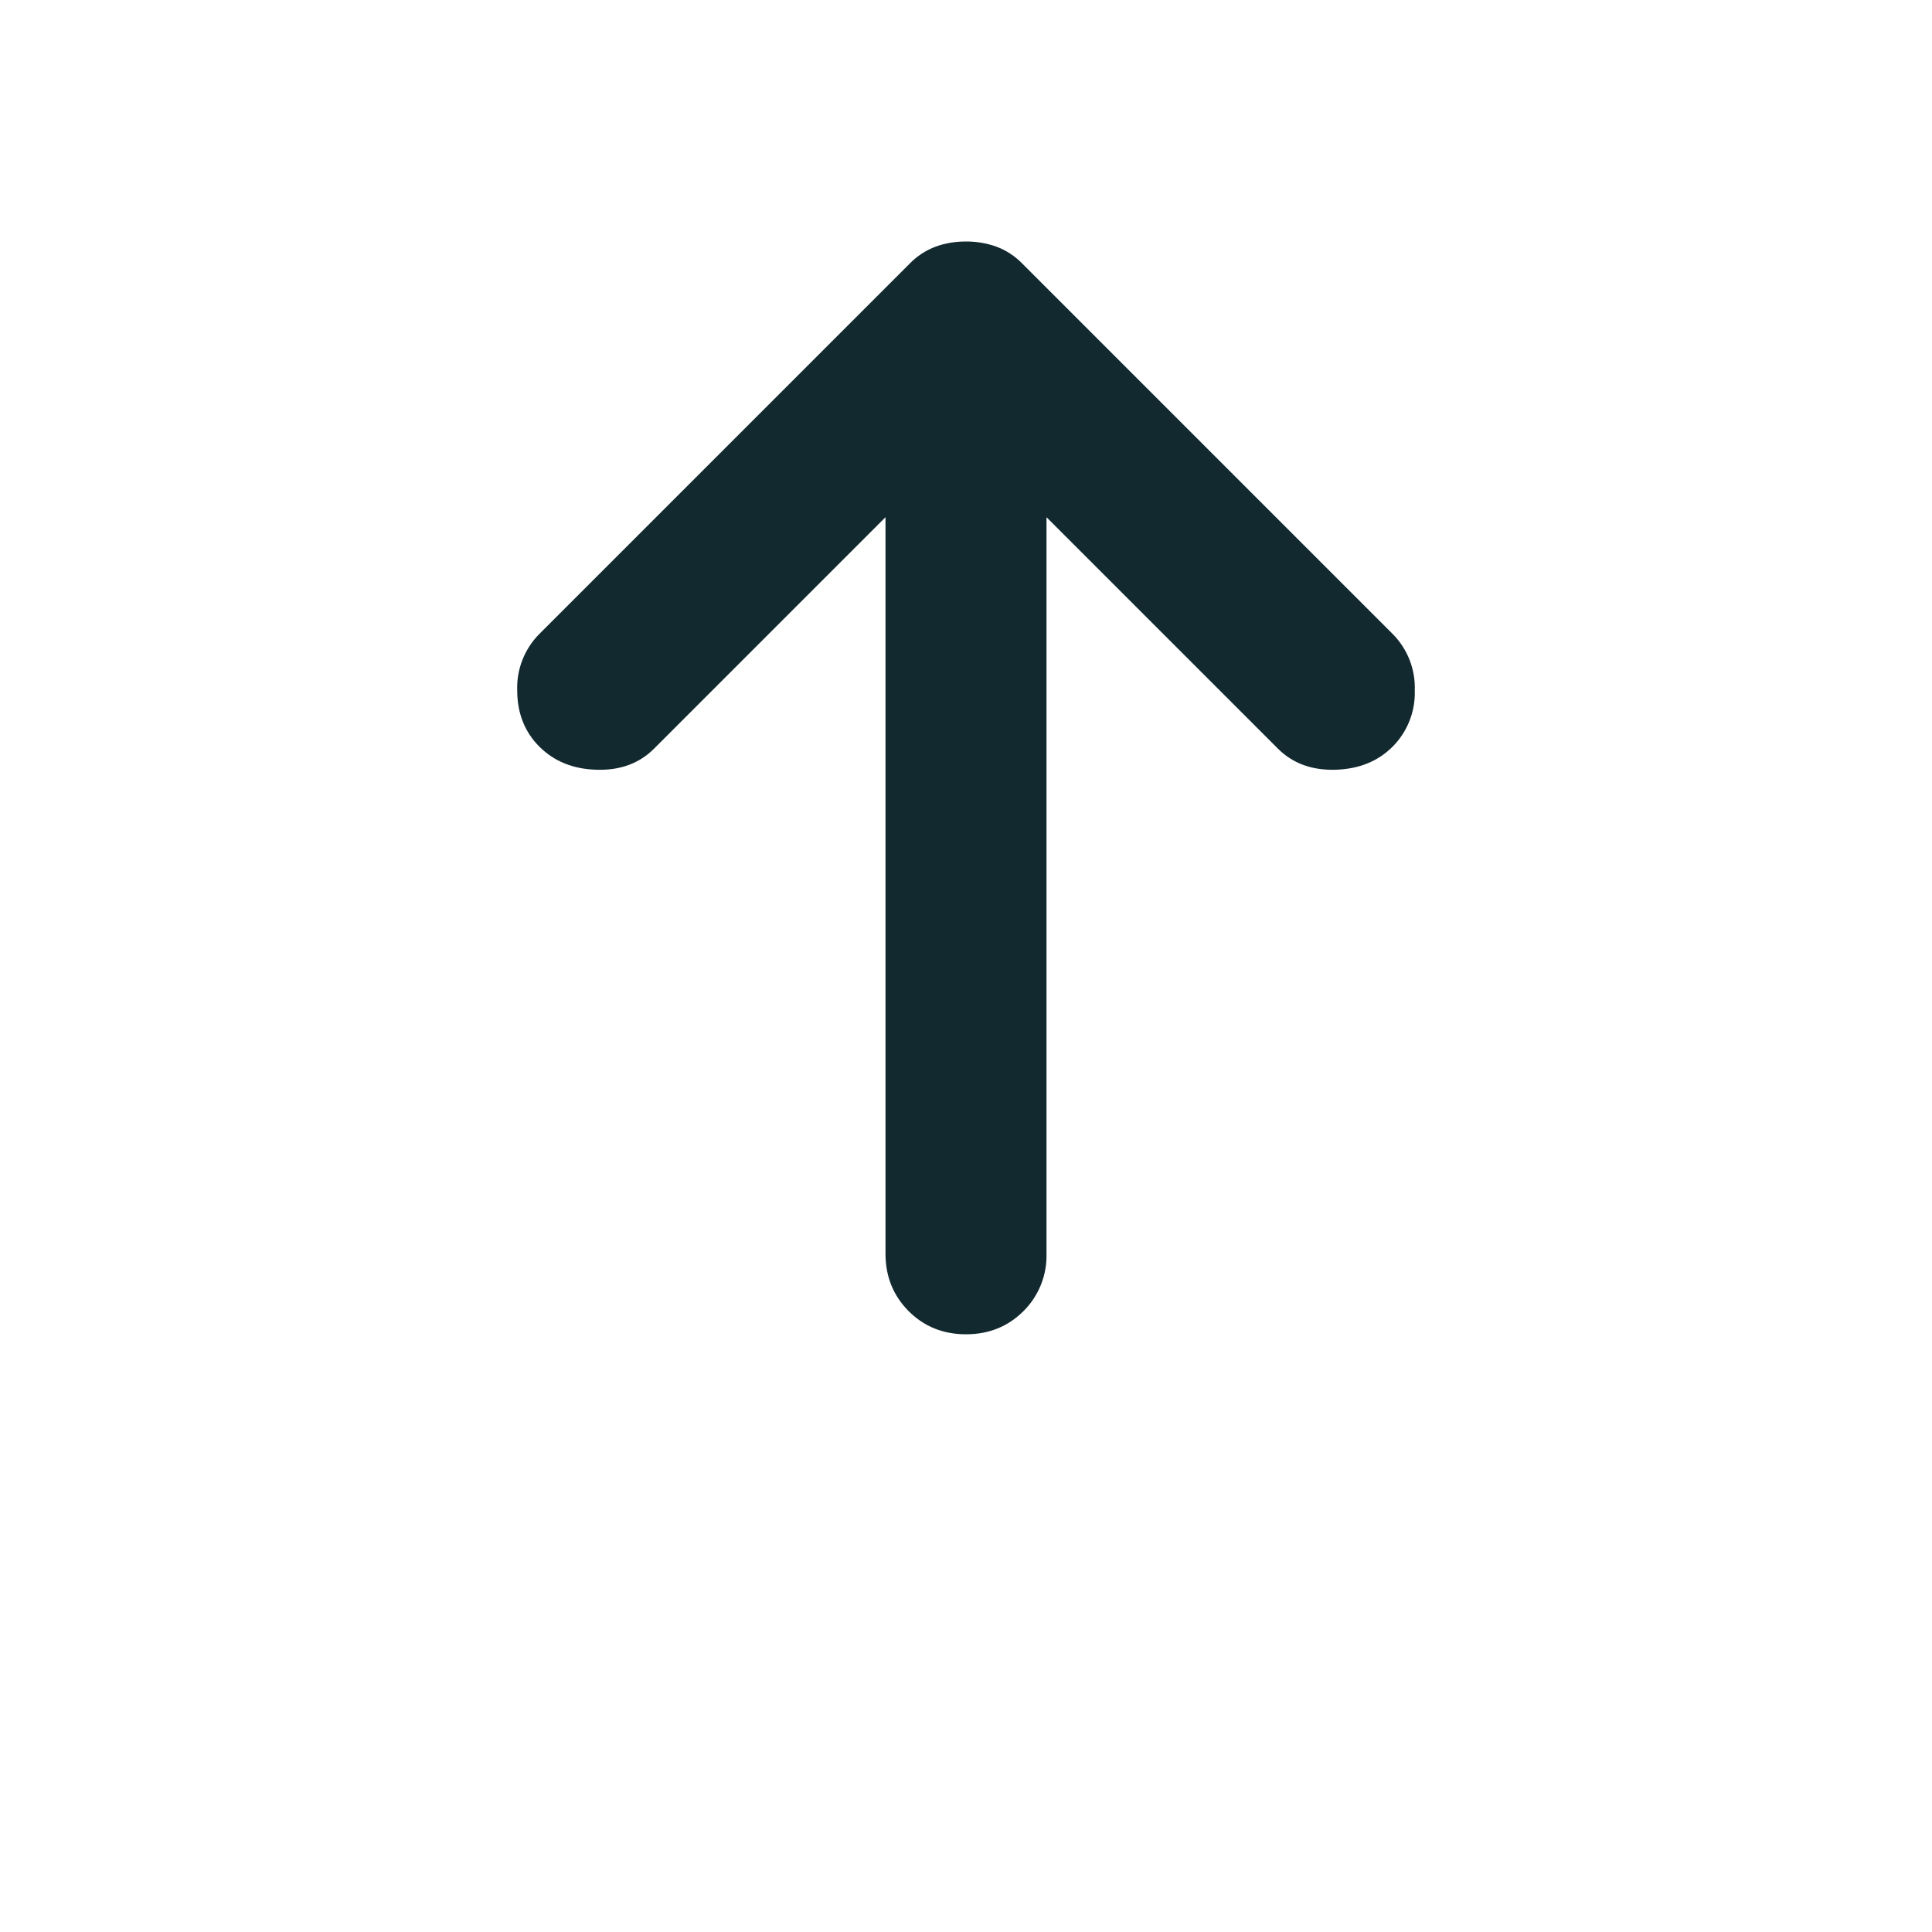
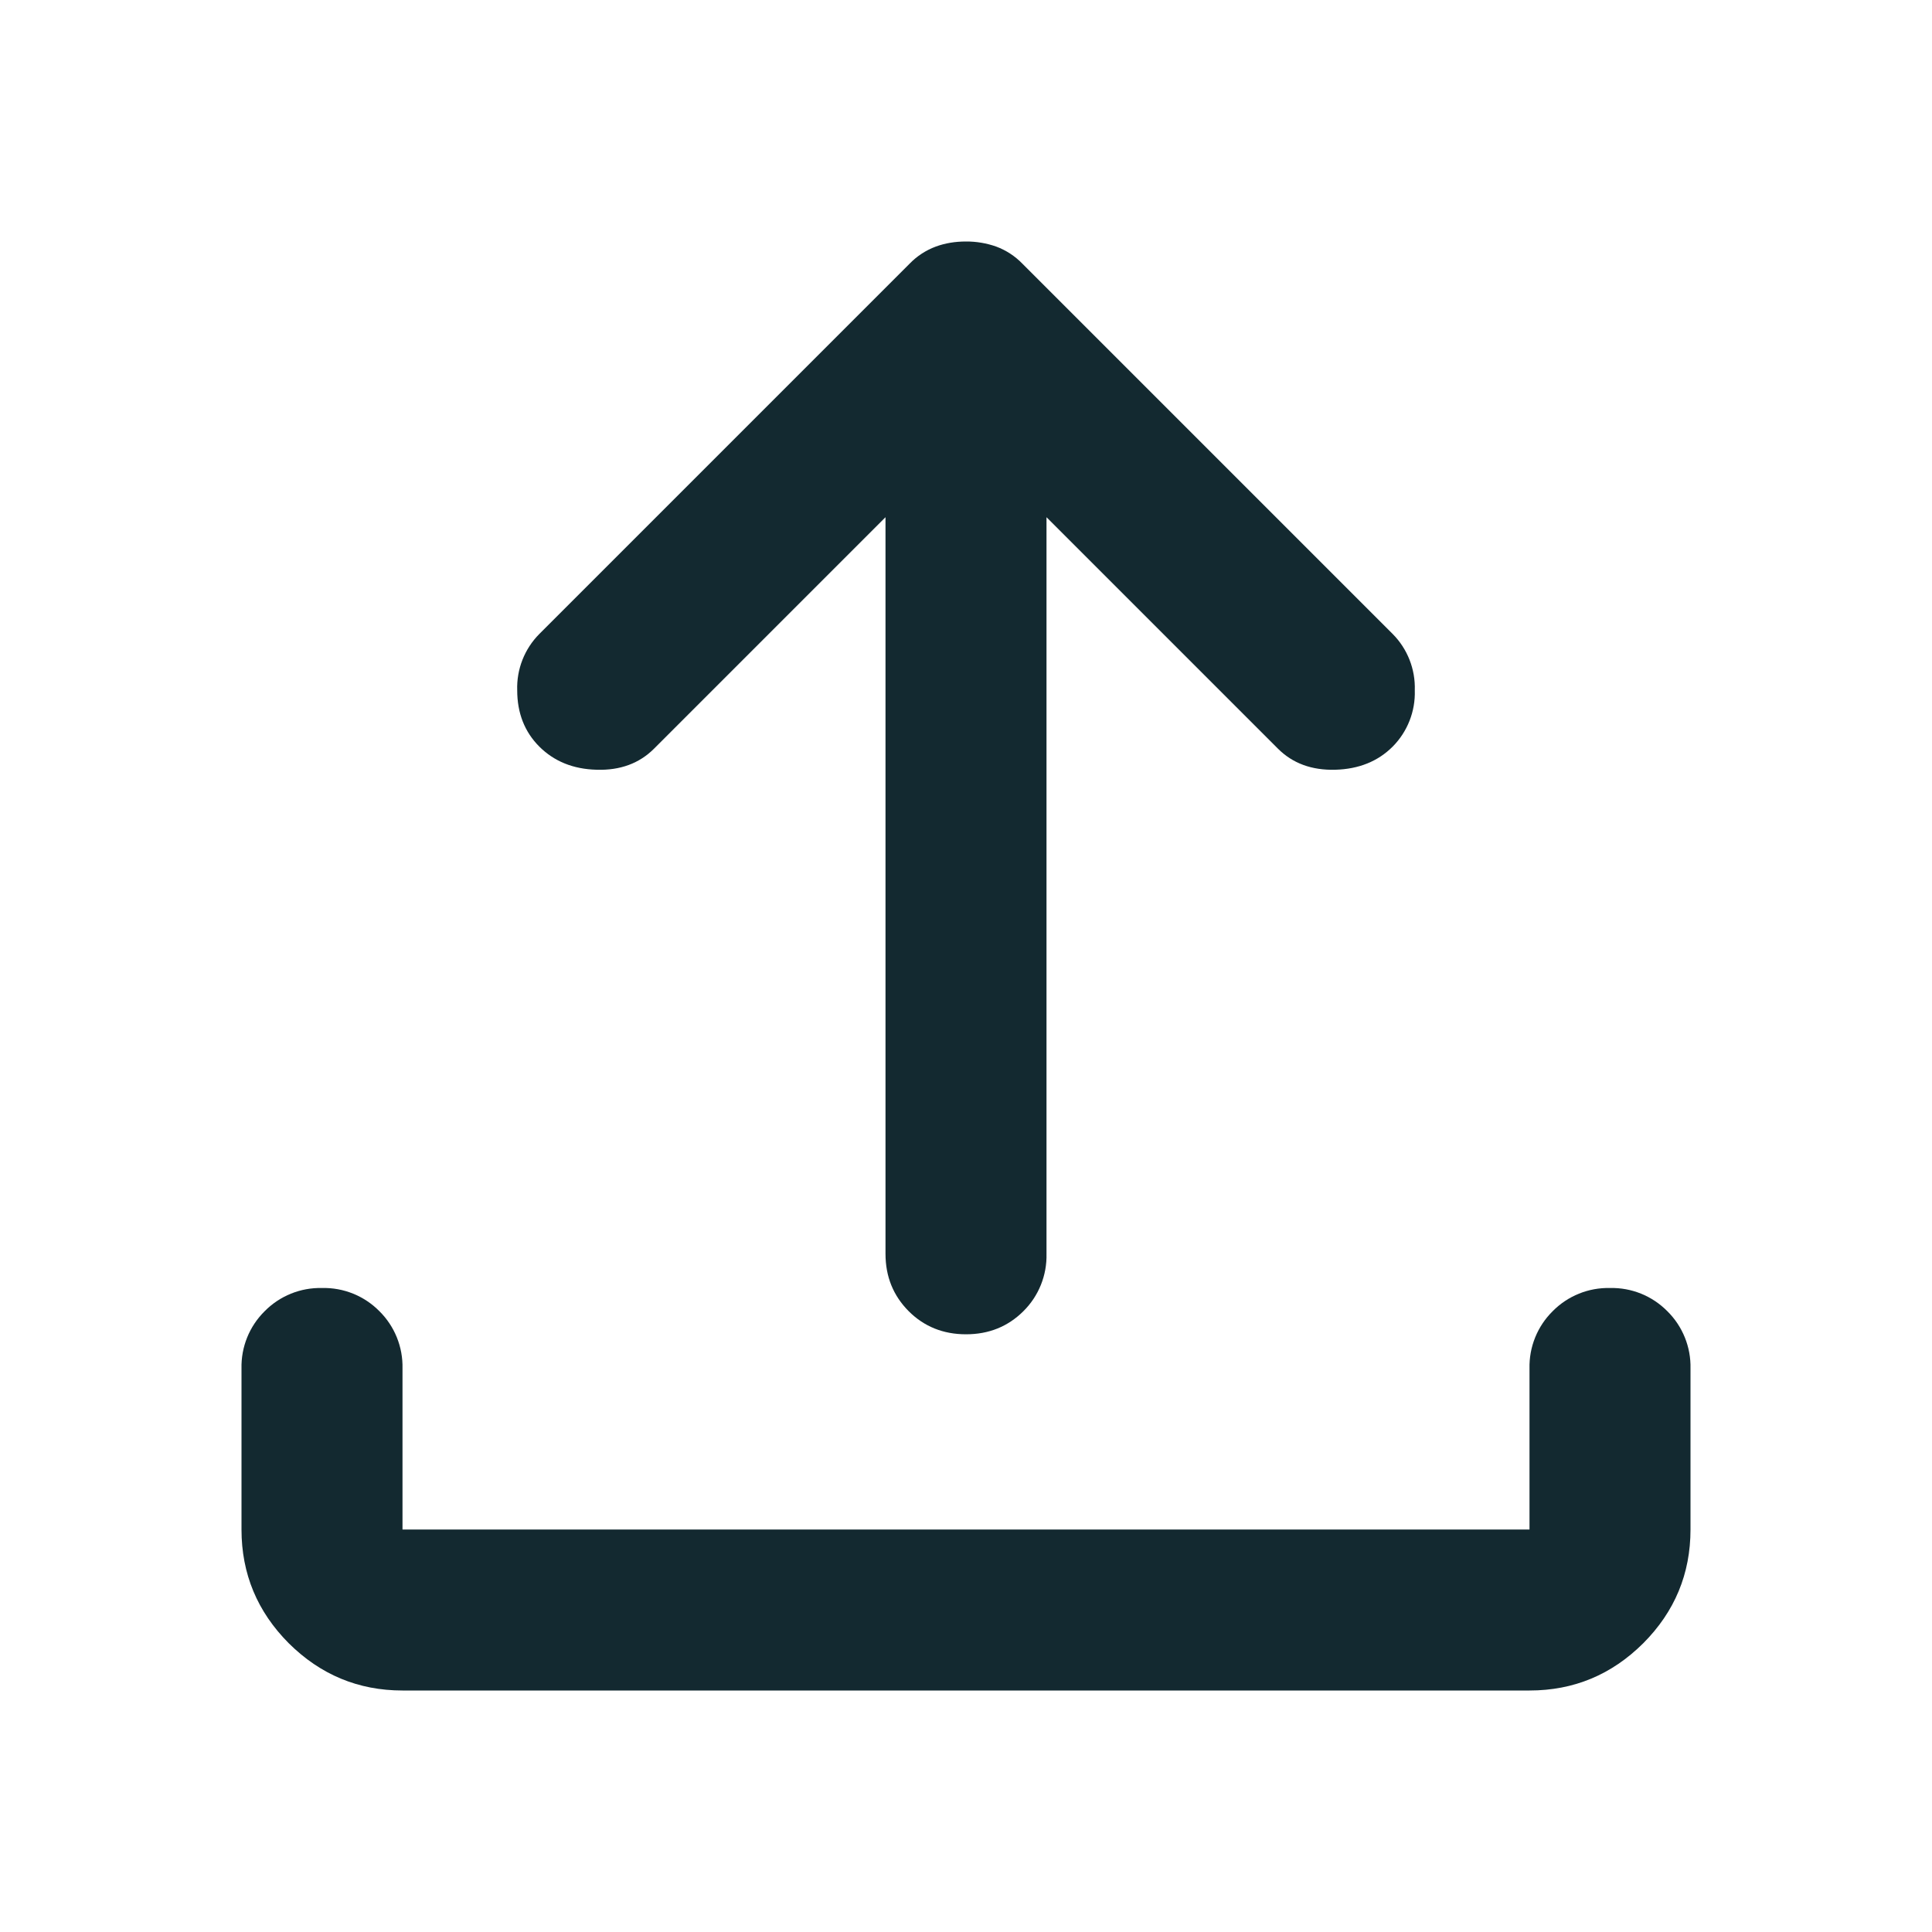
<svg xmlns="http://www.w3.org/2000/svg" width="24" height="24" viewBox="0 0 24 24" fill="none">
  <path d="M12.375 3.063A1.107 1.107 0 0 0 12 3c-.133 0-.258.02-.375.063a.877.877 0 0 0-.325.212l-4.6 4.6a.948.948 0 0 0-.275.7c0 .283.092.517.275.7.184.183.421.28.713.287.291.009.529-.079.712-.262L11 6.425v9.15c0 .283.096.52.288.713.191.191.429.287.712.287.284 0 .521-.096.713-.287a.968.968 0 0 0 .287-.713v-9.15L15.875 9.3c.183.183.421.27.713.262.291-.008.529-.104.712-.287a.948.948 0 0 0 .275-.7.948.948 0 0 0-.275-.7l-4.6-4.6a.877.877 0 0 0-.325-.212Z" fill="#132930" />
+   <path d="M3.587 20.413C3.98 20.803 4.45 21 5 21h14c.55 0 1.02-.196 1.413-.587.391-.392.587-.863.587-1.413v-2a.968.968 0 0 0-.288-.712A.968.968 0 0 0 20 16a.968.968 0 0 0-.712.288A.968.968 0 0 0 19 17v2H5v-2a.968.968 0 0 0-.287-.712A.968.968 0 0 0 4 16a.968.968 0 0 0-.712.288A.968.968 0 0 0 3 17v2c0 .55.196 1.02.587 1.413Z" fill="#132930" />
</svg>
